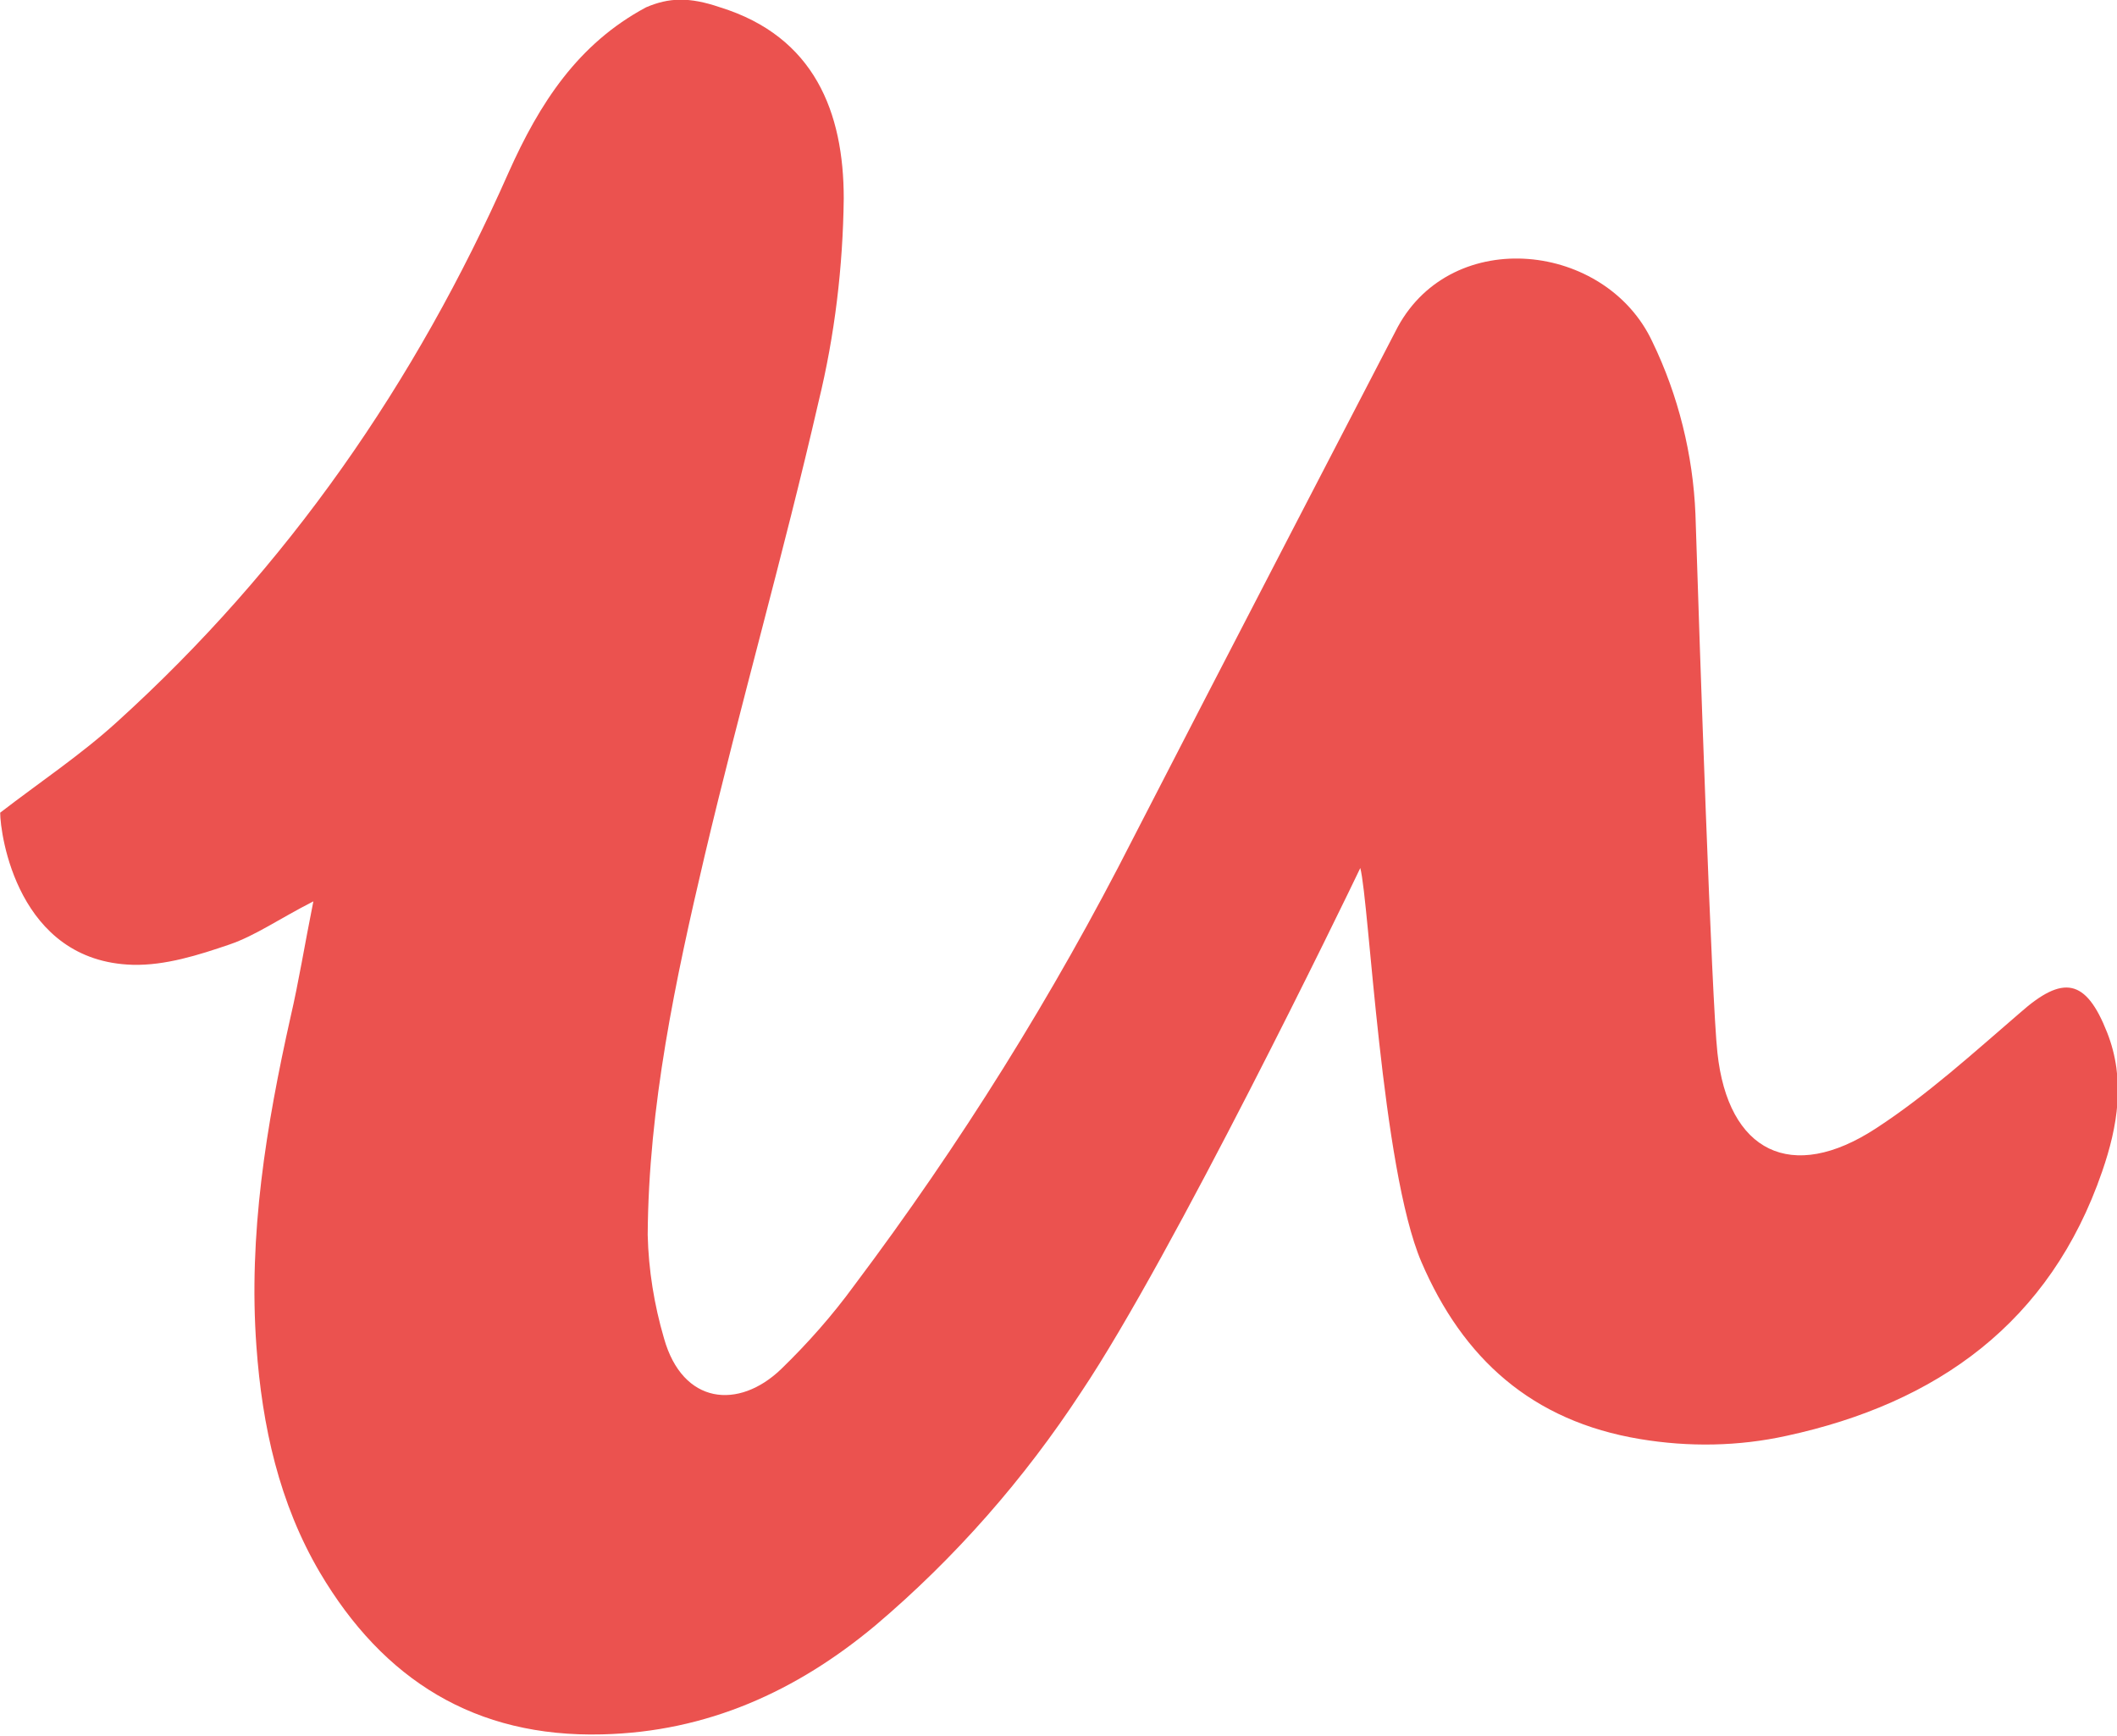
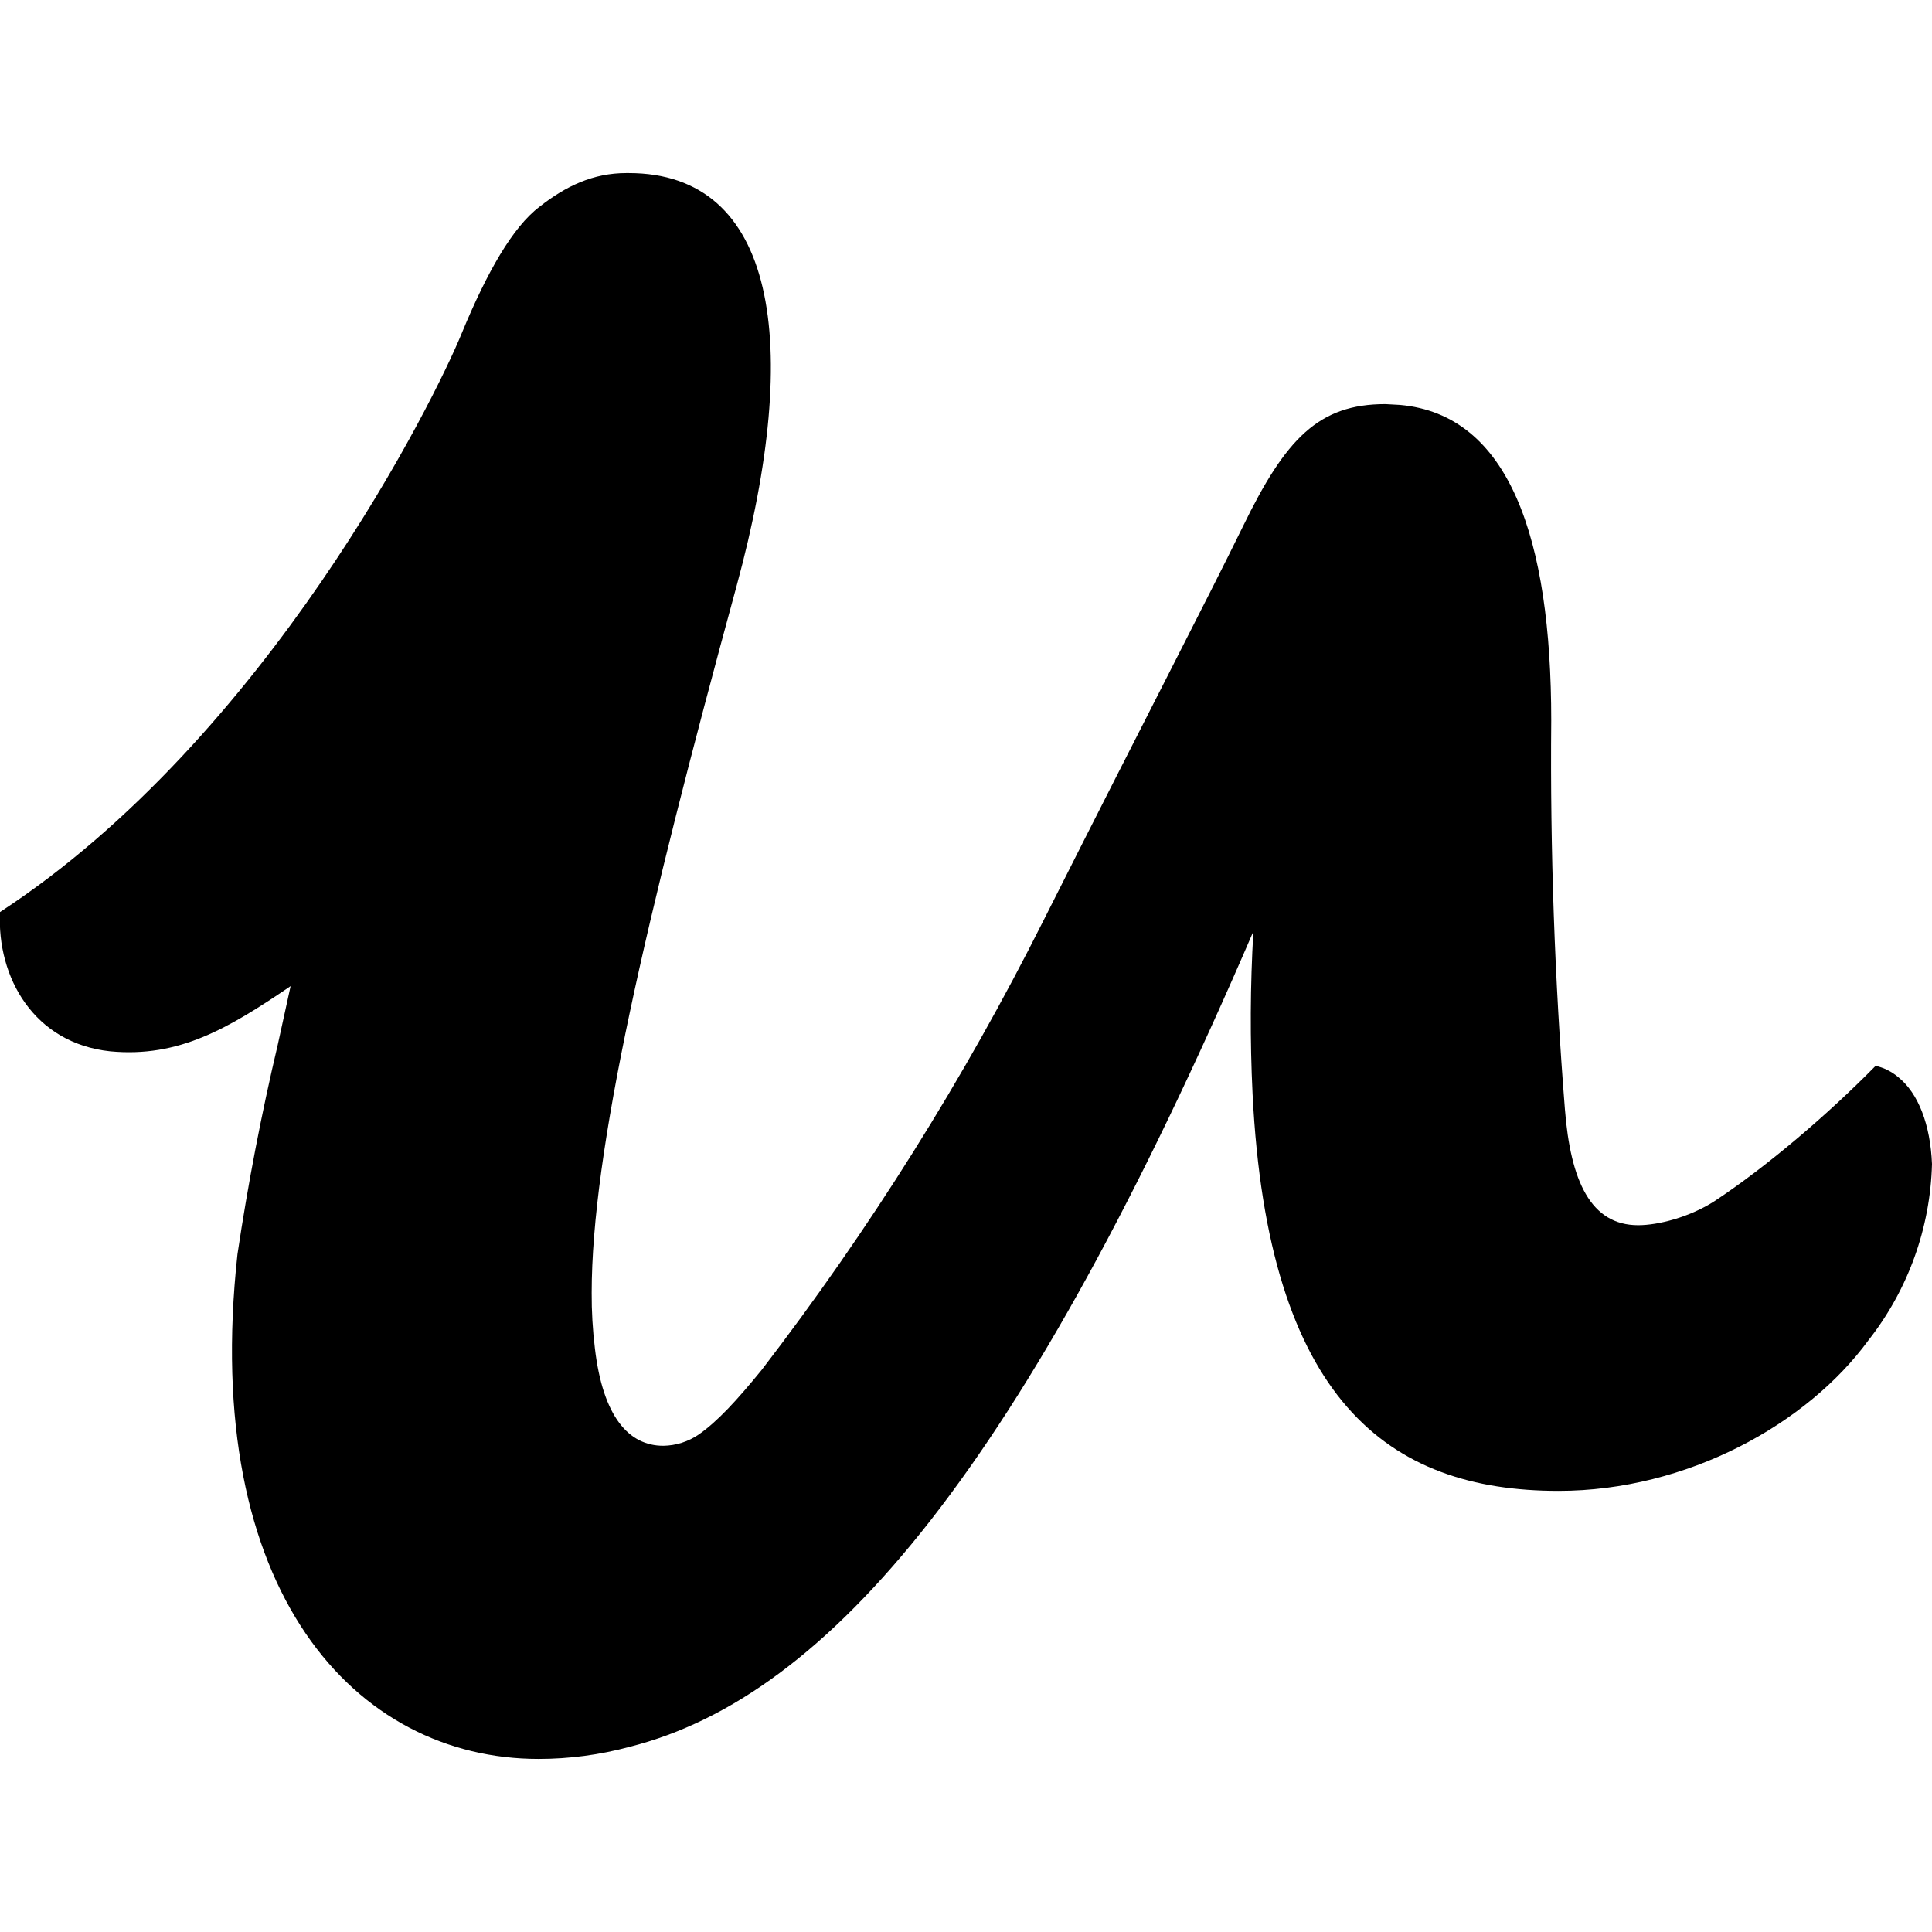
- <svg xmlns="http://www.w3.org/2000/svg" id="Layer_1" viewBox="0 0 260.2 213.4" width="2500" height="2050">
-   <style>.st0{fill:#eb524f}</style>
-   <path class="st0" d="M88.5.9c11.6 3.6 15.2 12.9 15.2 23.5-.1 8.4-1.1 16.8-3.1 25-4.3 18.7-9.6 37.2-14 55.8-3.6 15.3-6.9 30.8-7 46.6.1 4.3.8 8.6 2 12.7 2.3 8.2 9.2 8.8 14.4 3.8 3.3-3.2 6.3-6.6 9-10.3 13-17.3 24.5-35.7 34.3-55 9.5-18.5 31.2-60.3 32.5-62.8 6.8-12.5 25.6-10.4 31.3 1.8 3.2 6.6 5 13.9 5.3 21.2.5 15.8 2 59.9 2.7 66.2 1.3 12.2 9.1 16.1 19.5 9.3 6.3-4.1 12-9.3 17.7-14.2 5.3-4.7 8.1-4.2 10.7 2.4 2.3 5.8 1.3 11.6-.6 17.1-6.4 18.6-20.3 28.5-38.8 32.5-5.9 1.3-12 1.4-18 .4-13.3-2.2-21.8-9.9-26.9-21.8-4.9-11.5-6.4-44.2-7.5-48.4-1.8 3.8-23.1 47.7-34.3 64.4-7 10.7-15.5 20.4-25.3 28.7-9.7 8.1-20.7 13.1-33.6 13.4-15.6.4-26.9-6.7-34.7-19.9-5-8.5-7.1-18-7.8-27.8-1-13.7 1.2-27.1 4.2-40.5 1-4.3 1.7-8.7 2.8-14.2-4.3 2.2-7.1 4.2-10.3 5.3-3.8 1.3-7.9 2.6-11.9 2.5C2.1 118.2 0 102.5 0 99.9c4.8-3.7 9.9-7.1 14.3-11.1 21-19 36.8-41.8 48.2-67.6C66.3 12.7 71 5.4 79.4.9c2.8-1.2 5.3-1.3 9.1 0z" />
+ <svg xmlns="http://www.w3.org/2000/svg" role="img" viewBox="0 0 24 24">
+   <path d="M23.58 13.38a.66.66 0 0 0-.28-.14c-.6.61-1.35 1.25-2 1.68-.31.2-.7.3-.95.3-.59 0-.84-.55-.91-1.44a54.8 54.8 0 0 1-.17-4.83c0-2.26-.52-3.8-1.88-3.92l-.18-.01c-.83 0-1.24.43-1.77 1.52-.46.94-1.17 2.3-2.48 4.9a34.72 34.72 0 0 1-3.5 5.58c-.31.38-.55.64-.78.8a.8.8 0 0 1-.44.14c-.43 0-.75-.36-.85-1.21a5.46 5.46 0 0 1-.04-.69c0-1.75.66-4.6 1.8-8.78.83-3.05.48-5.13-1.34-5.13h-.03c-.41 0-.75.16-1.08.42-.33.25-.65.81-.96 1.56-.34.84-2.42 5.03-5.74 7.2-.04.81.42 1.63 1.37 1.73.85.08 1.46-.28 2.24-.81l-.16.73a31.56 31.56 0 0 0-.5 2.6c-.46 4.2 1.47 6.27 3.74 6.27.38 0 .76-.05 1.13-.15 2.5-.63 4.9-3.51 7.75-10.13a18.8 18.8 0 0 0-.01 2.02c.19 3.8 1.68 4.93 3.8 4.93 1.6 0 3.09-.83 3.85-1.87a3.7 3.7 0 0 0 .79-2.19c-.02-.49-.17-.88-.42-1.08z" />
</svg>
